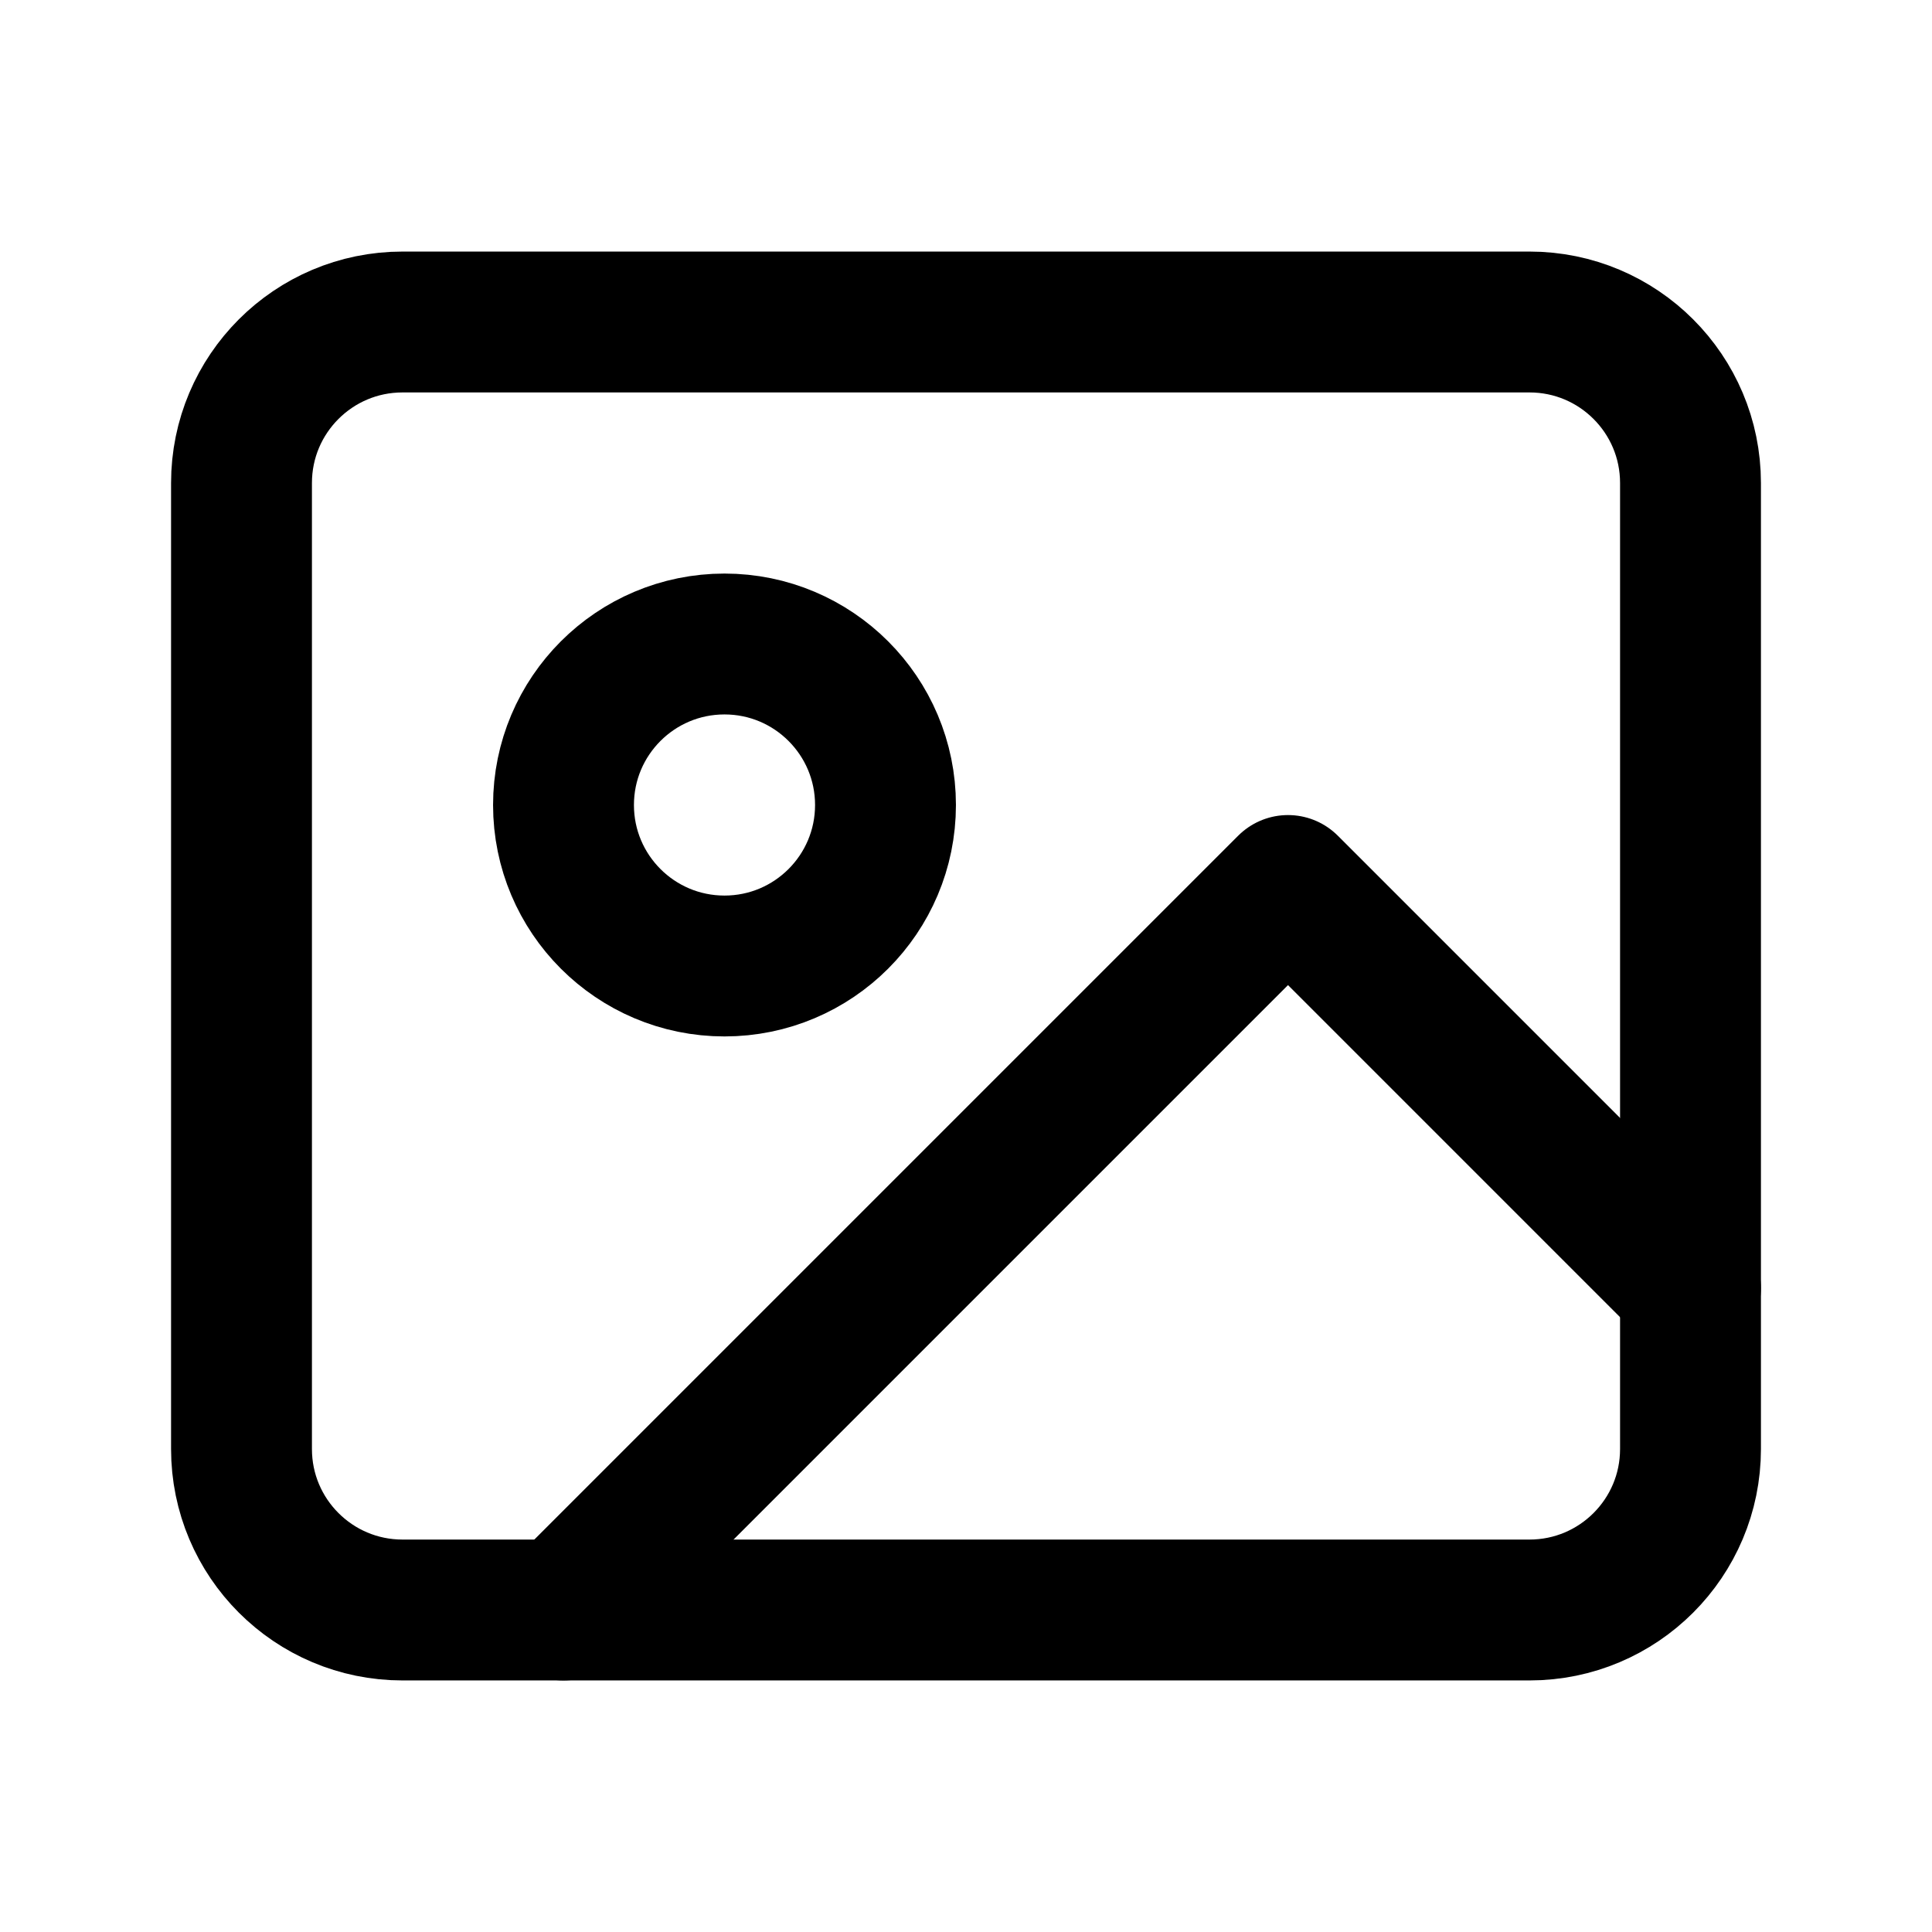
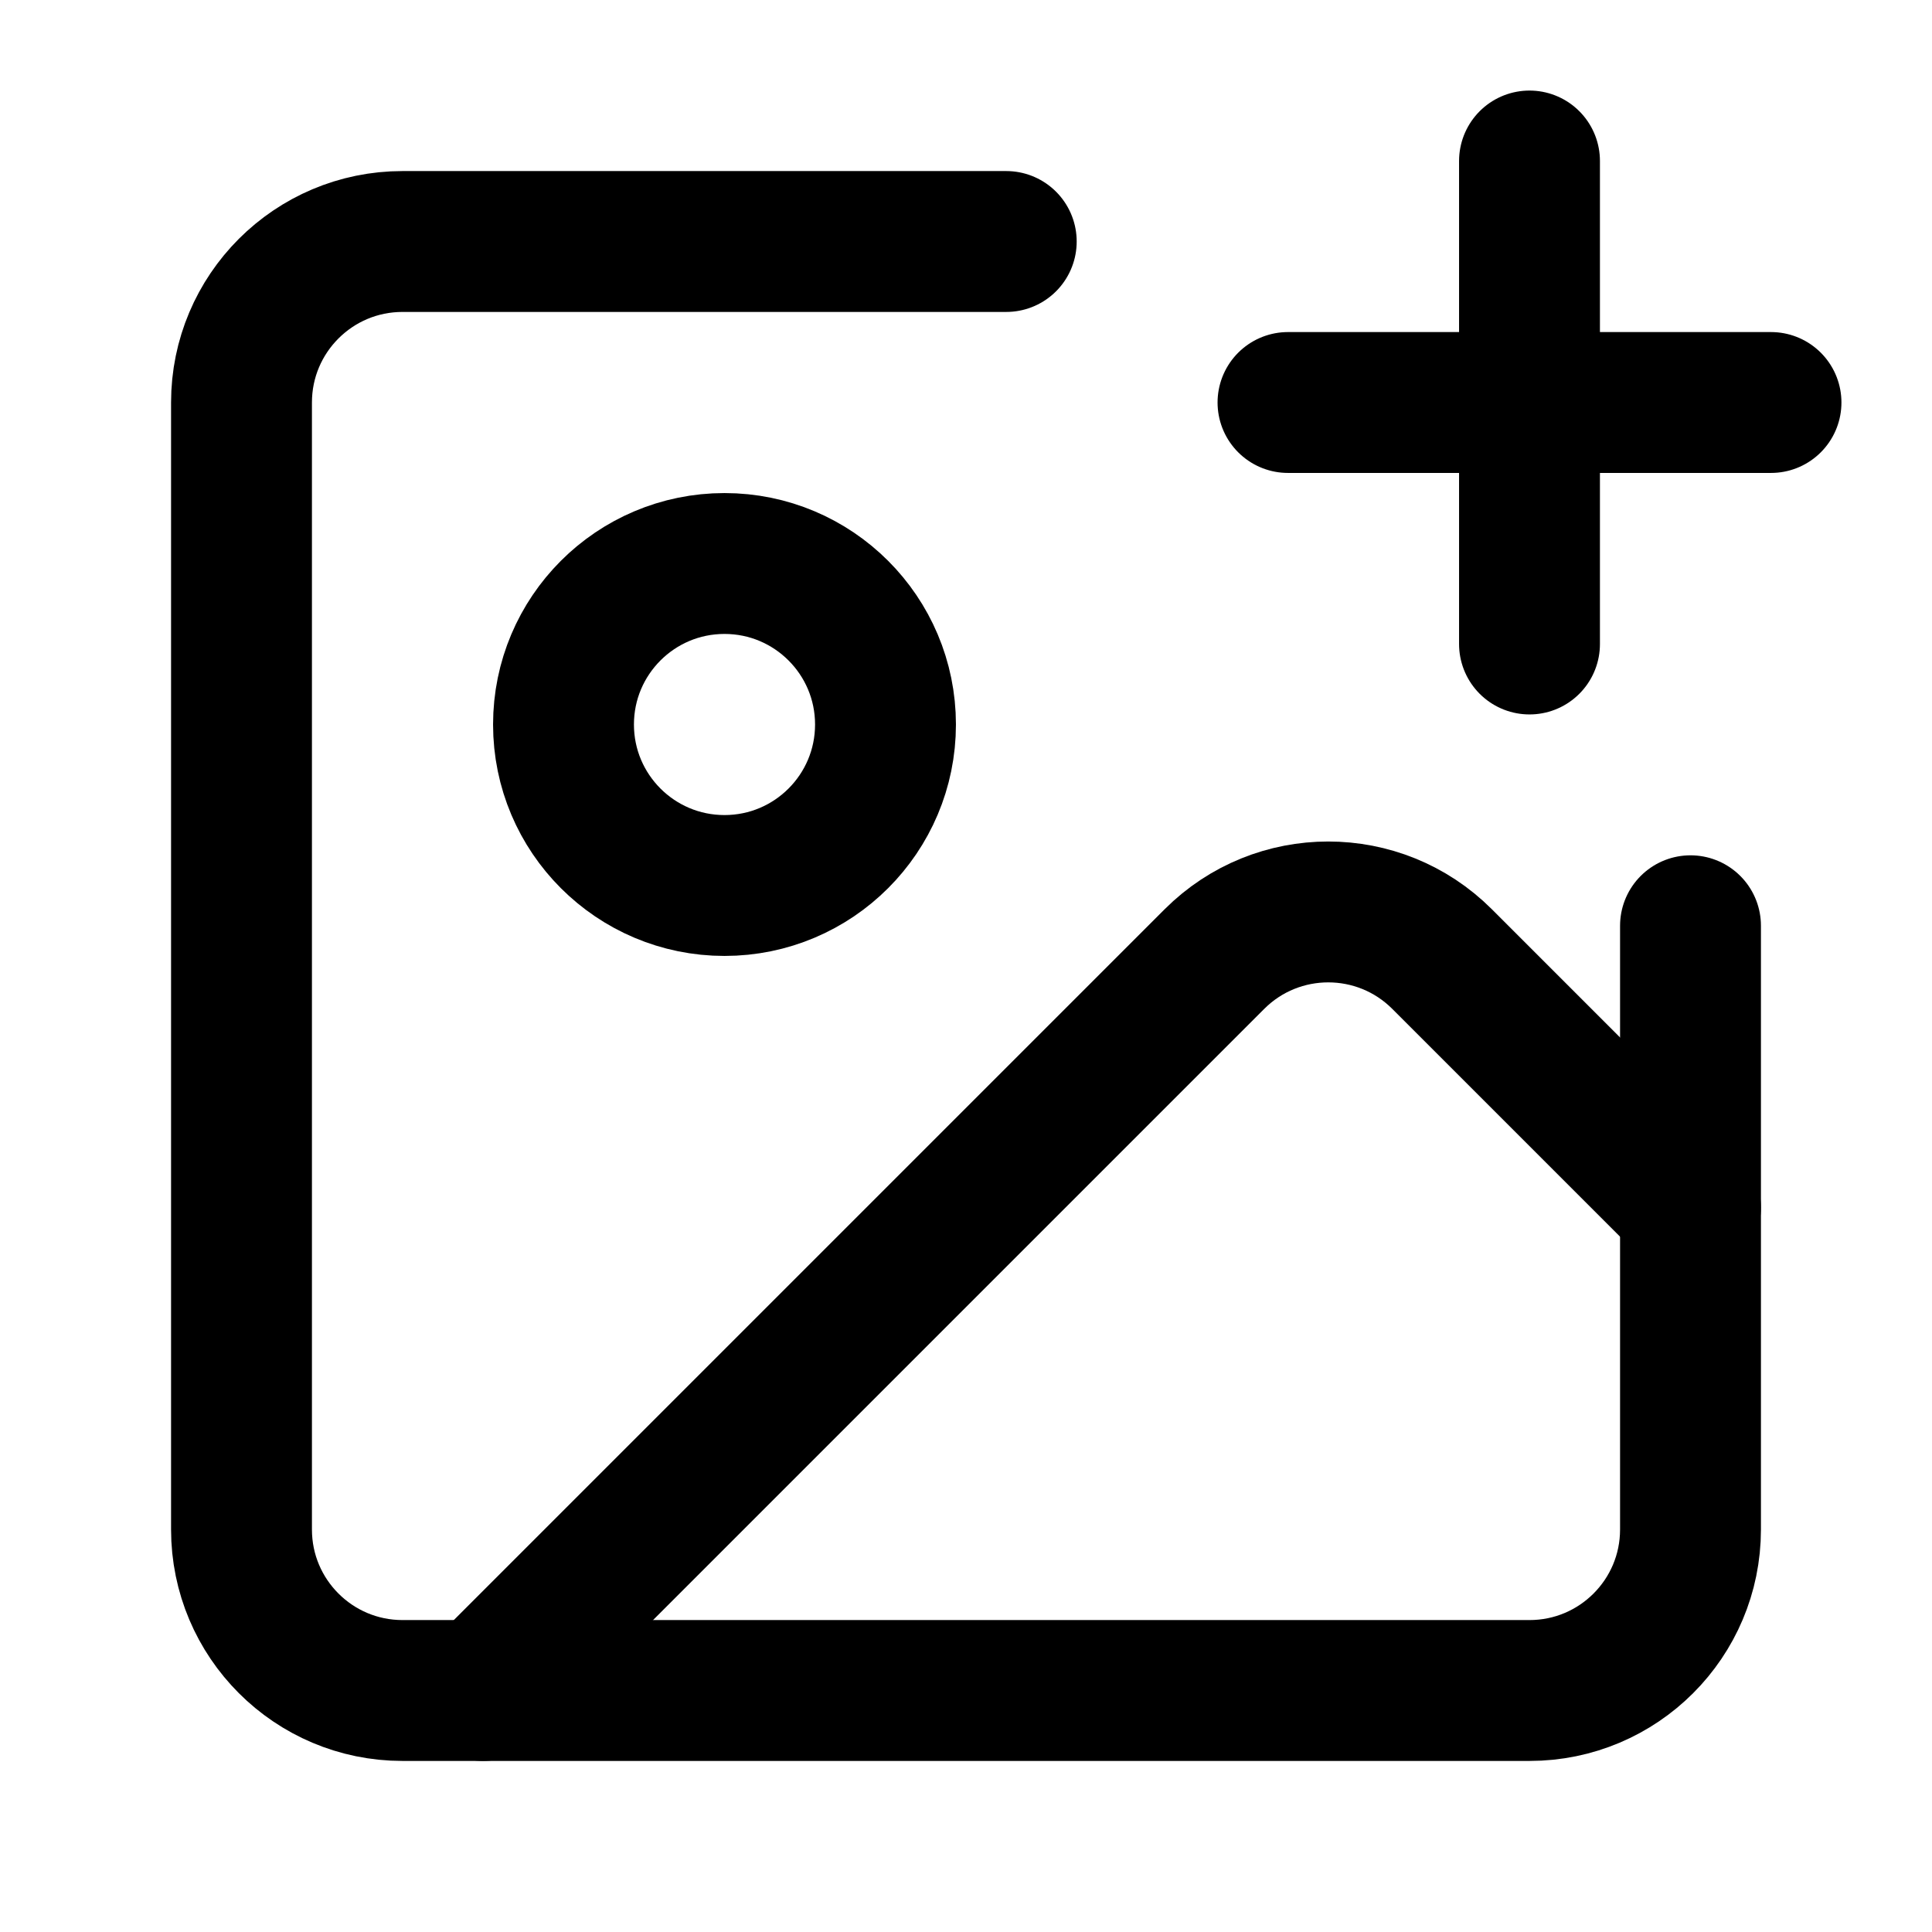
- <svg xmlns="http://www.w3.org/2000/svg" viewBox="0 0 24 24" fill="none" stroke="currentColor" stroke-width="1.75" stroke-linecap="round" stroke-linejoin="round">
-   <rect x="3" y="4" width="18" height="16" rx="2" />
-   <circle cx="9" cy="10" r="2" />
-   <path d="m21 16-5-5-9 9" />
+ <svg xmlns="http://www.w3.org/2000/svg" width="24" height="24" viewBox="0 0 24 24" fill="none" stroke="currentColor" stroke-width="1.75" stroke-linecap="round" stroke-linejoin="round">
+   <path d="M16 5h6" />
+   <path d="M19 2v6" />
+   <path d="M21 11.5V19a2 2 0 0 1-2 2H5a2 2 0 0 1-2-2V5a2 2 0 0 1 2-2h7.5" />
+   <path d="m21 15-3.086-3.086a2 2 0 0 0-2.828 0L6 21" />
+   <circle cx="9" cy="9" r="2" />
</svg>
